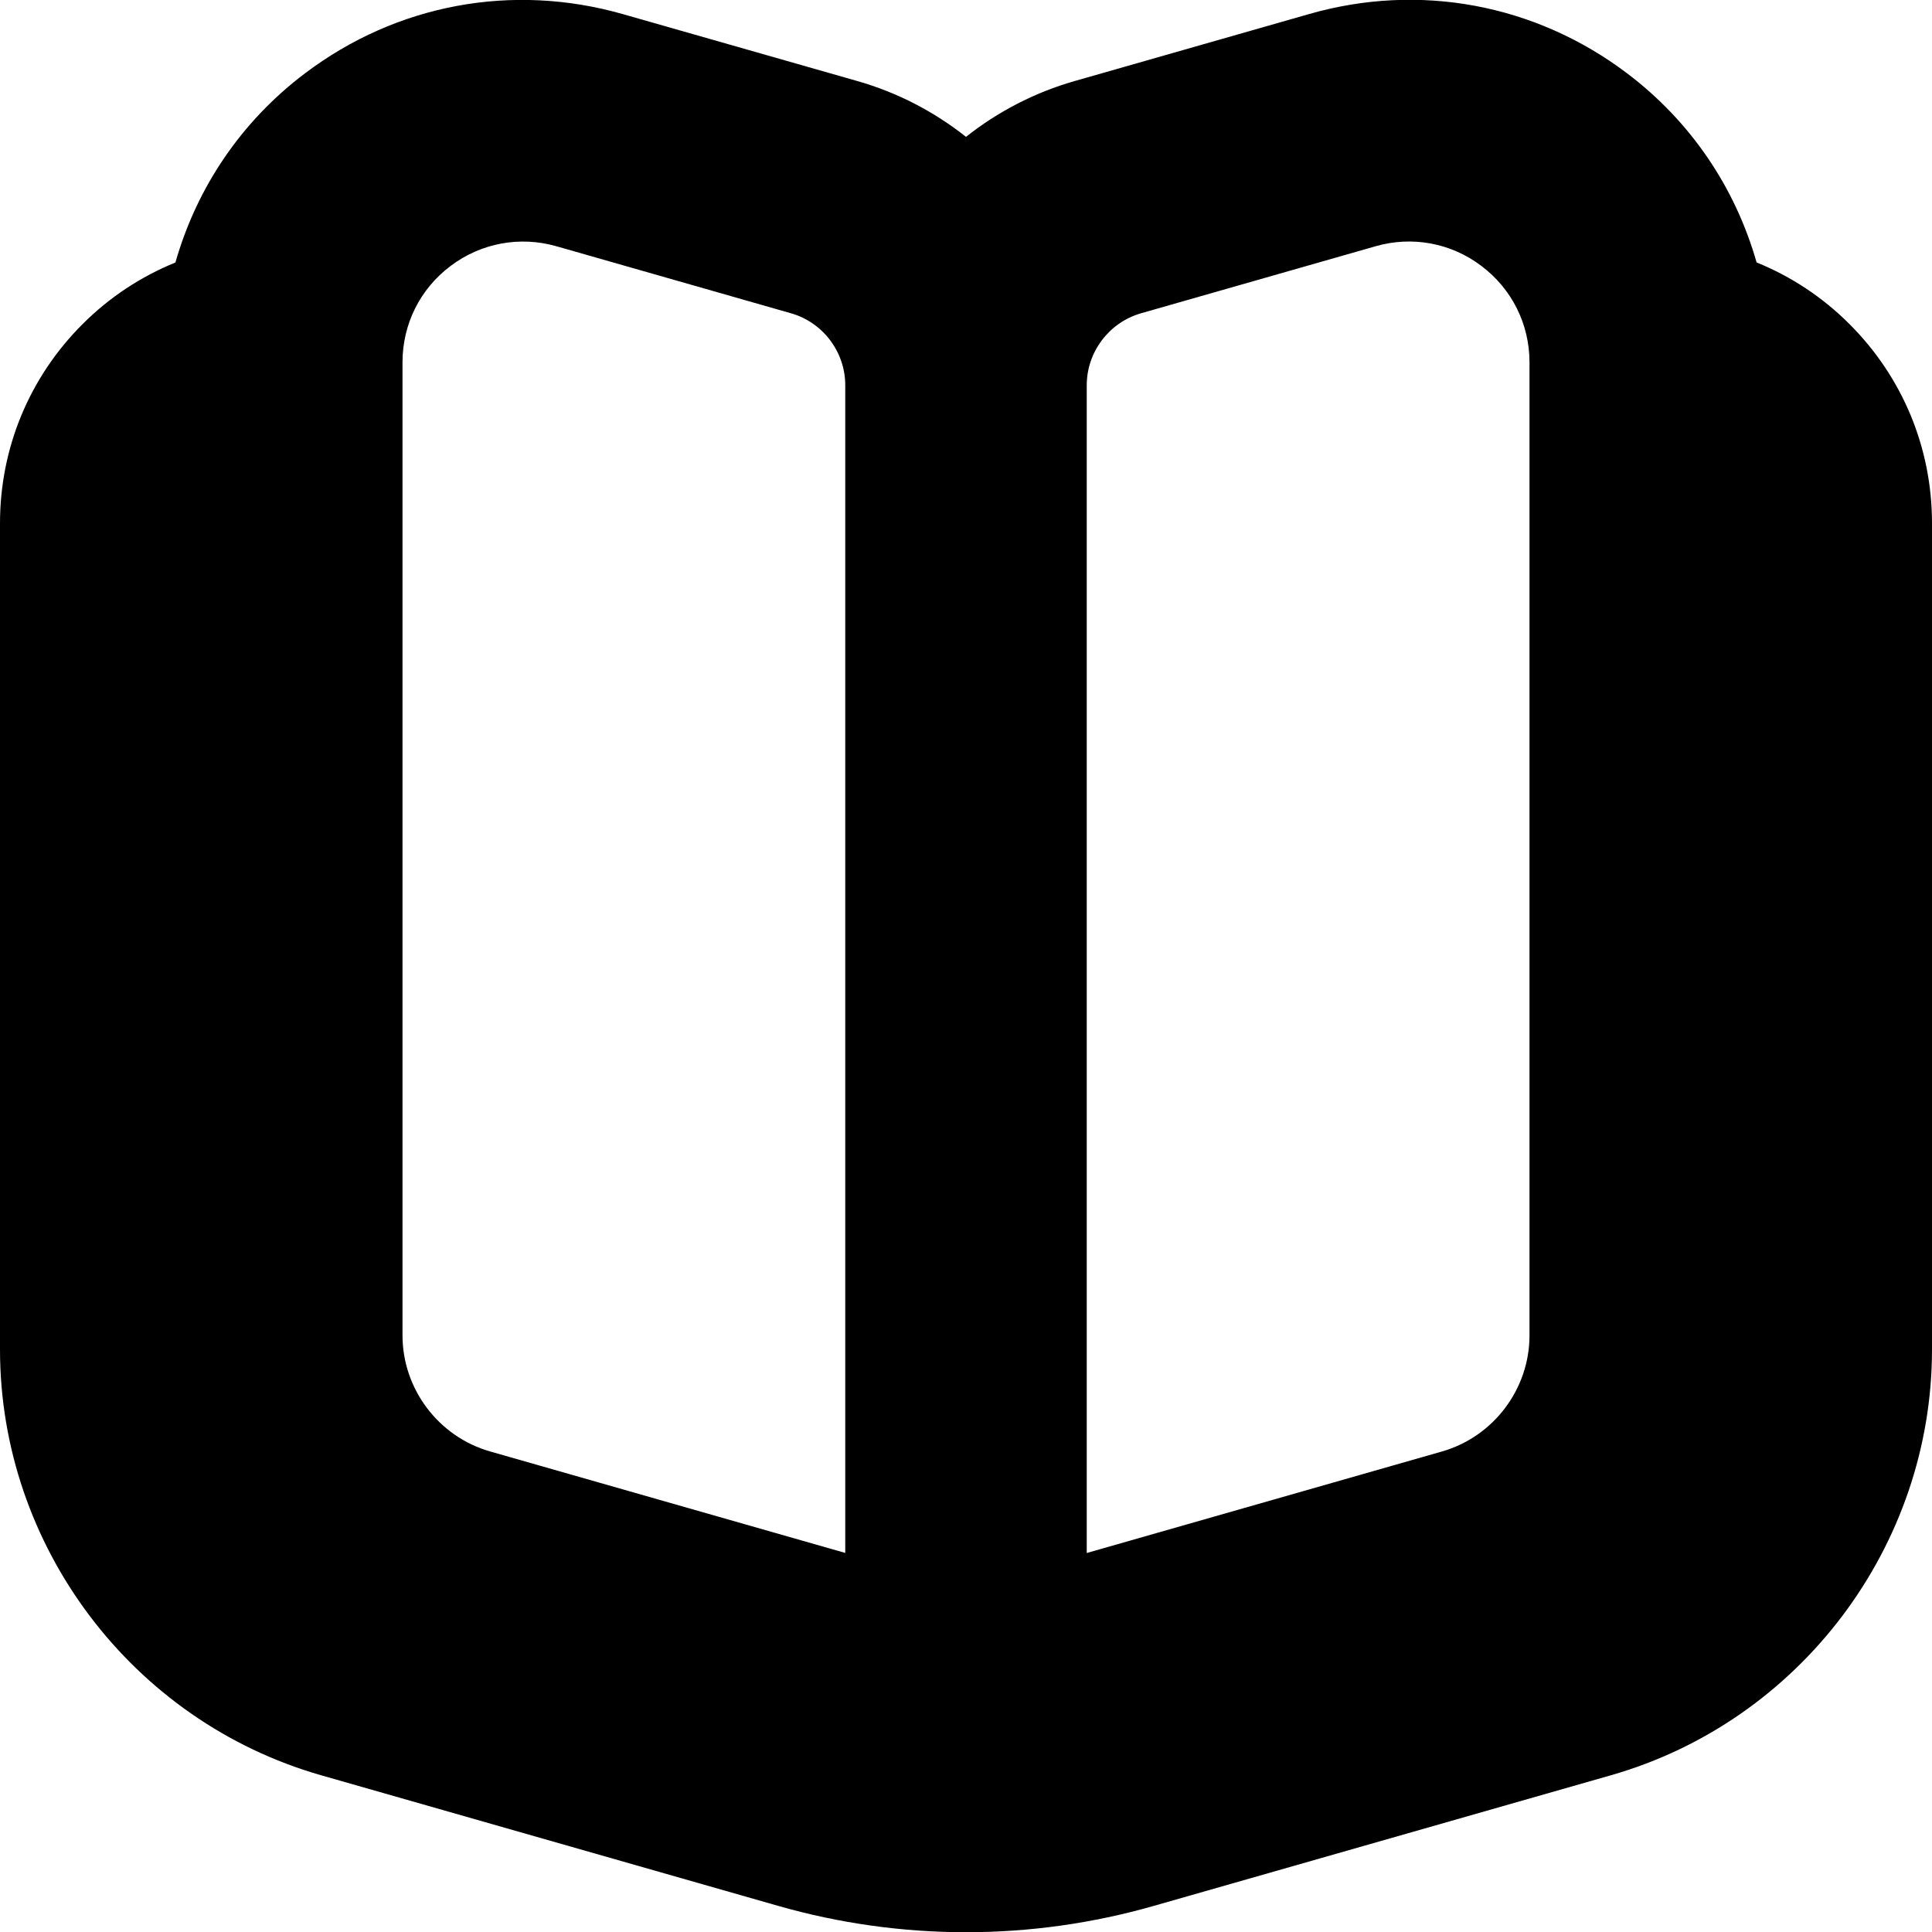
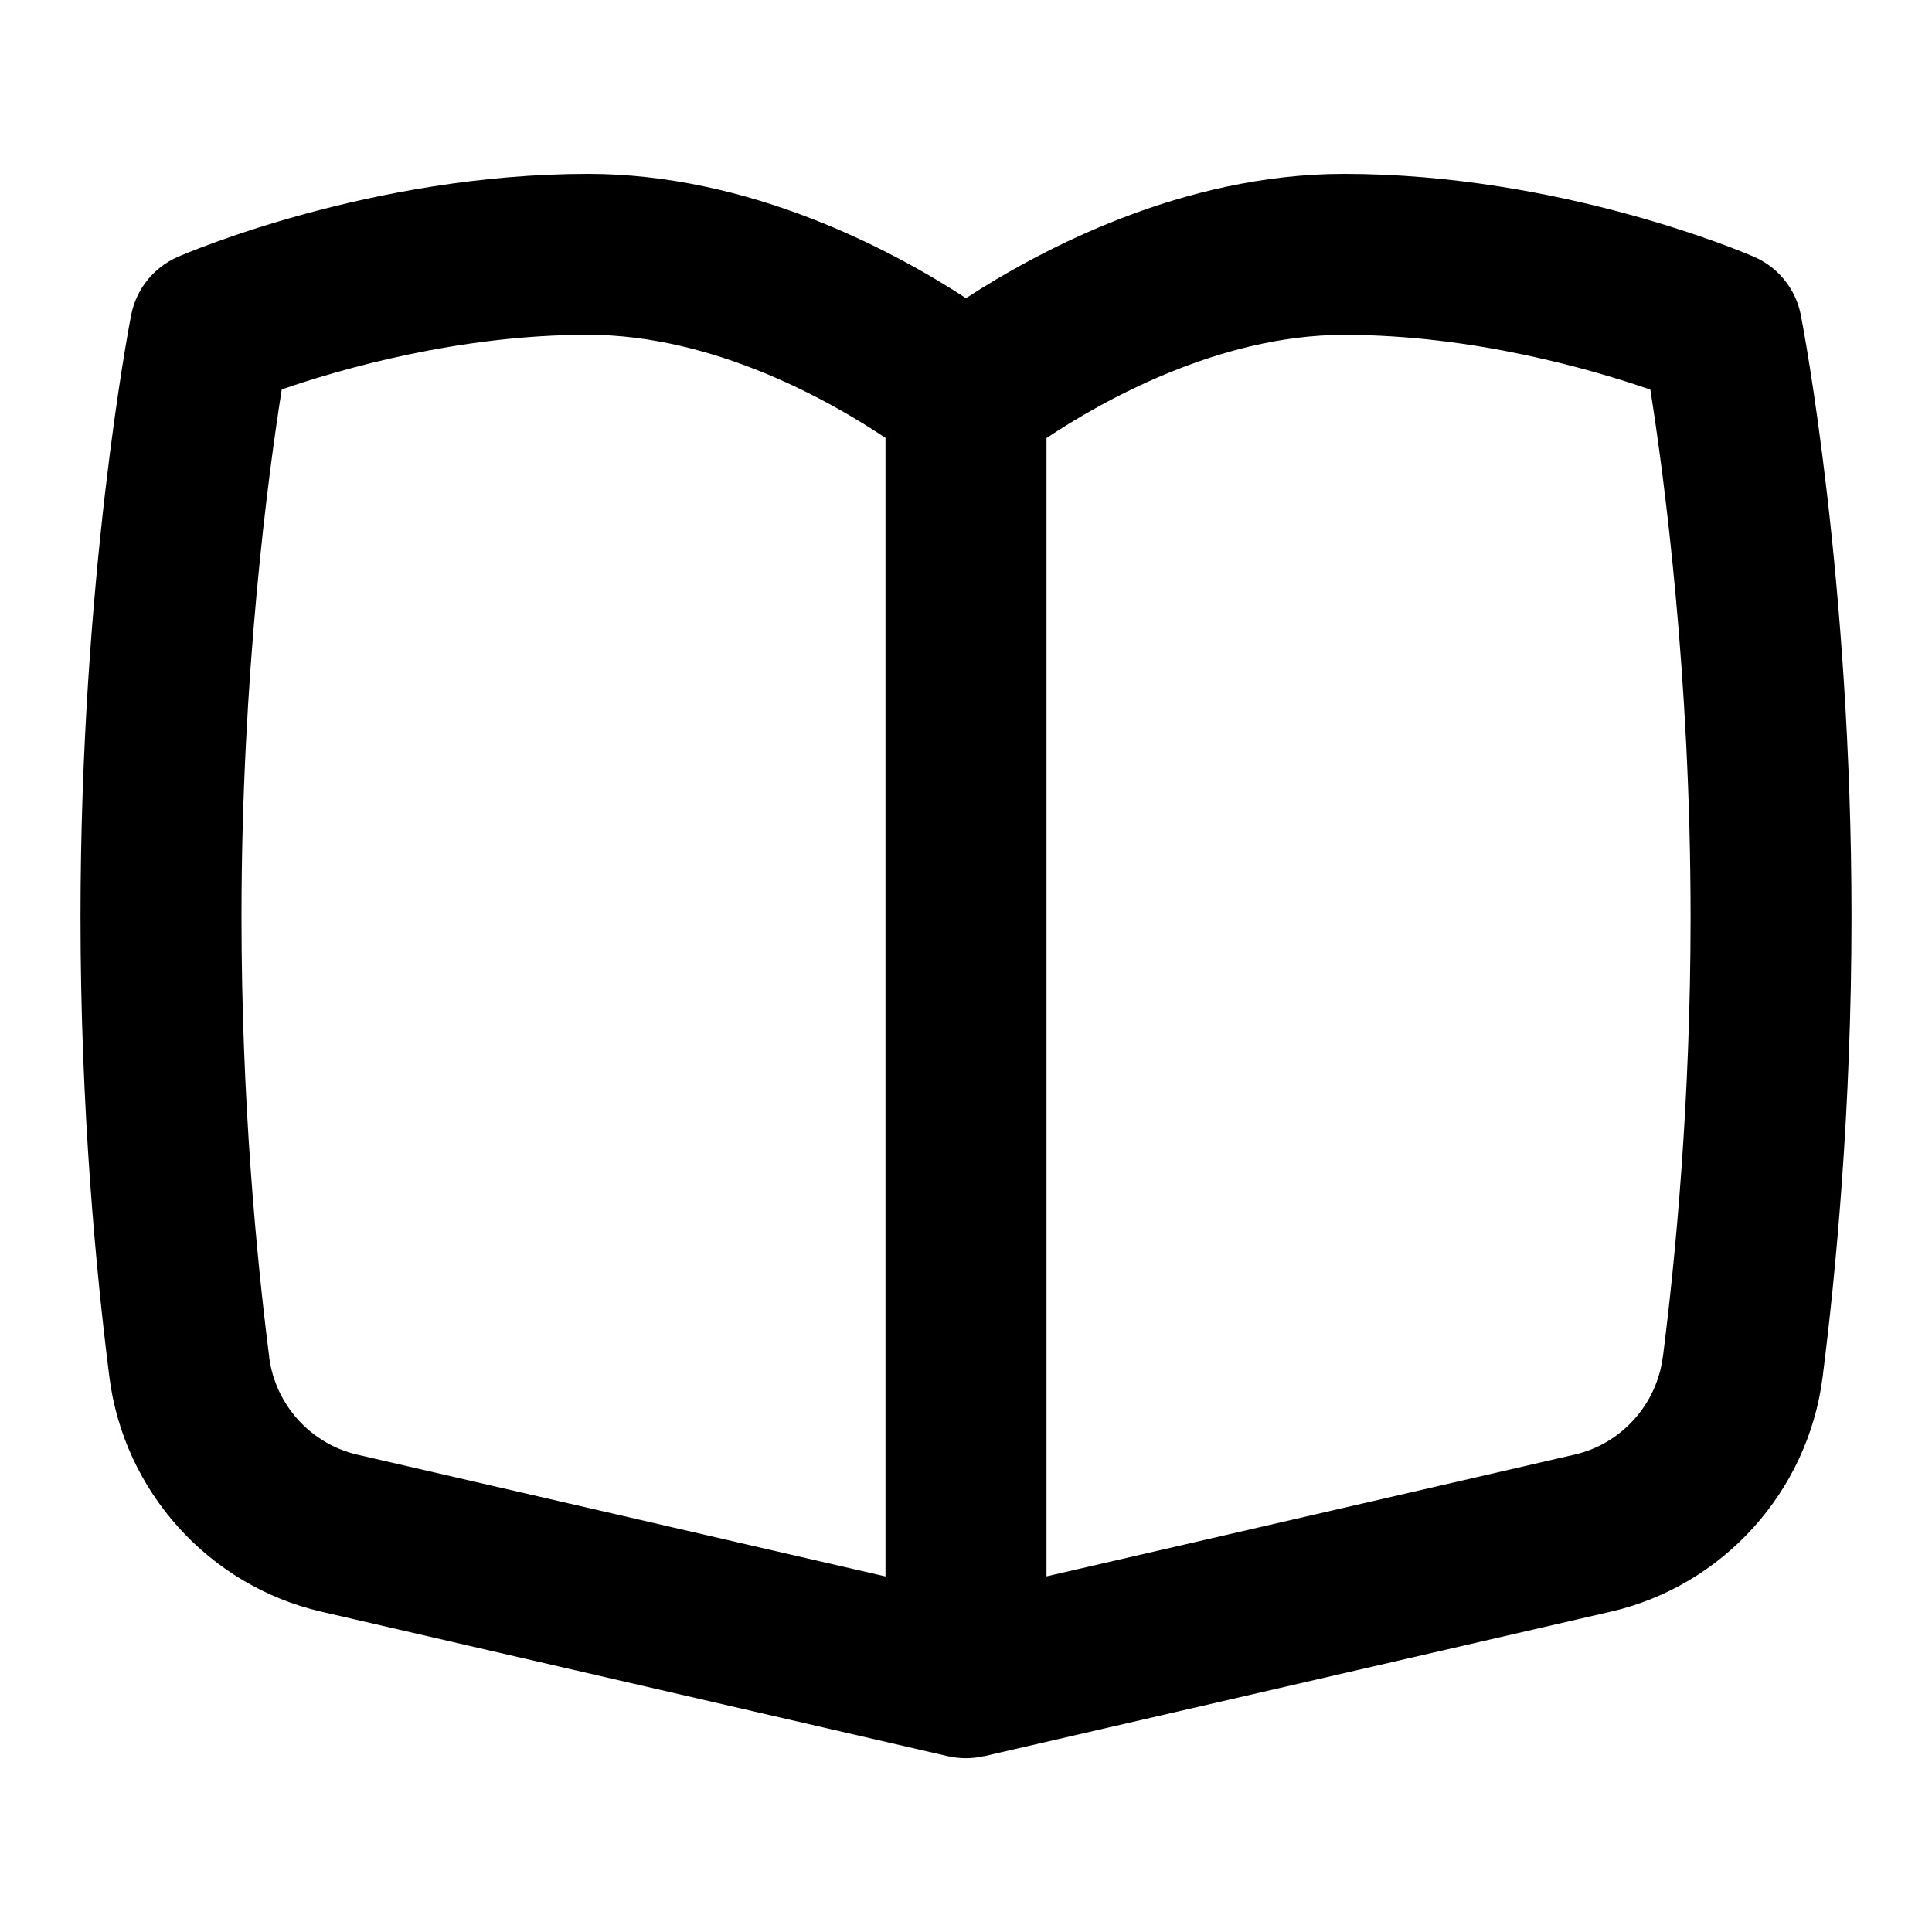
- <svg xmlns="http://www.w3.org/2000/svg" id="Layer_1" data-name="Layer 1" viewBox="0 0 24 24" width="512" height="512">
-   <path d="M22.974,4.025c-.335-.335-.727-.592-1.153-.765-.264-.927-.815-1.75-1.611-2.351-1.138-.859-2.578-1.127-3.946-.735l-2.915,.833c-.5,.143-.956,.382-1.349,.693-.393-.311-.848-.55-1.349-.693L7.736,.175c-1.372-.391-2.809-.124-3.946,.735-.796,.6-1.347,1.424-1.611,2.351-.426,.173-.818,.43-1.153,.765-.662,.661-1.026,1.54-1.026,2.475v10.263c0,2.442,1.64,4.617,3.989,5.289l5.676,1.622c1.528,.437,3.143,.437,4.67,0l5.676-1.622c2.349-.671,3.989-2.846,3.989-5.289V6.5c0-.935-.364-1.814-1.026-2.475Zm-9.474,.76c0-.412,.277-.779,.673-.893l2.915-.833c.451-.13,.936-.043,1.315,.245,.379,.286,.597,.723,.597,1.198v12.087c0,.666-.447,1.259-1.088,1.442l-4.412,1.261V4.785Zm-8.5-.283c0-.475,.217-.912,.597-1.198,.38-.287,.864-.374,1.315-.245l2.915,.833c.396,.113,.673,.48,.673,.893v14.506l-4.413-1.261c-.64-.183-1.087-.776-1.087-1.442V4.502Z" />
+ <svg xmlns="http://www.w3.org/2000/svg" id="Layer_1" data-name="Layer 1" viewBox="0 0 24 24">
+   <path d="M22.371,3.915c-.063-.323-.28-.594-.582-.725-.096-.042-2.394-1.03-5.094-1.03-2.013,0-3.789,.954-4.695,1.544-.906-.59-2.681-1.544-4.695-1.544-2.7,0-4.998,.988-5.094,1.03-.302,.131-.519,.402-.582,.725-.026,.132-.629,3.277-.629,7.476,0,2.388,.195,4.427,.359,5.717,.181,1.42,1.237,2.59,2.629,2.912l7.787,1.796c.074,.017,.149,.025,.225,.025,.074,0,.148-.009,.22-.025,.002,0,.003,0,.005,0l7.787-1.796c1.392-.321,2.448-1.491,2.629-2.911,.164-1.29,.359-3.329,.359-5.717,0-4.199-.603-7.344-.629-7.476ZM3.344,16.855c-.157-1.233-.344-3.182-.344-5.465,0-3.013,.333-5.499,.5-6.552,.734-.254,2.204-.679,3.805-.679,1.576,0,3.036,.84,3.695,1.281v14.143l-6.562-1.513c-.58-.134-1.02-.622-1.095-1.215Zm17.312,0c-.075,.593-.515,1.081-1.094,1.214l-6.562,1.513V5.442c.661-.441,2.128-1.282,3.695-1.282,1.601,0,3.071,.426,3.806,.68,.167,1.051,.5,3.53,.5,6.551,0,2.283-.187,4.232-.344,5.465Z" />
</svg>
